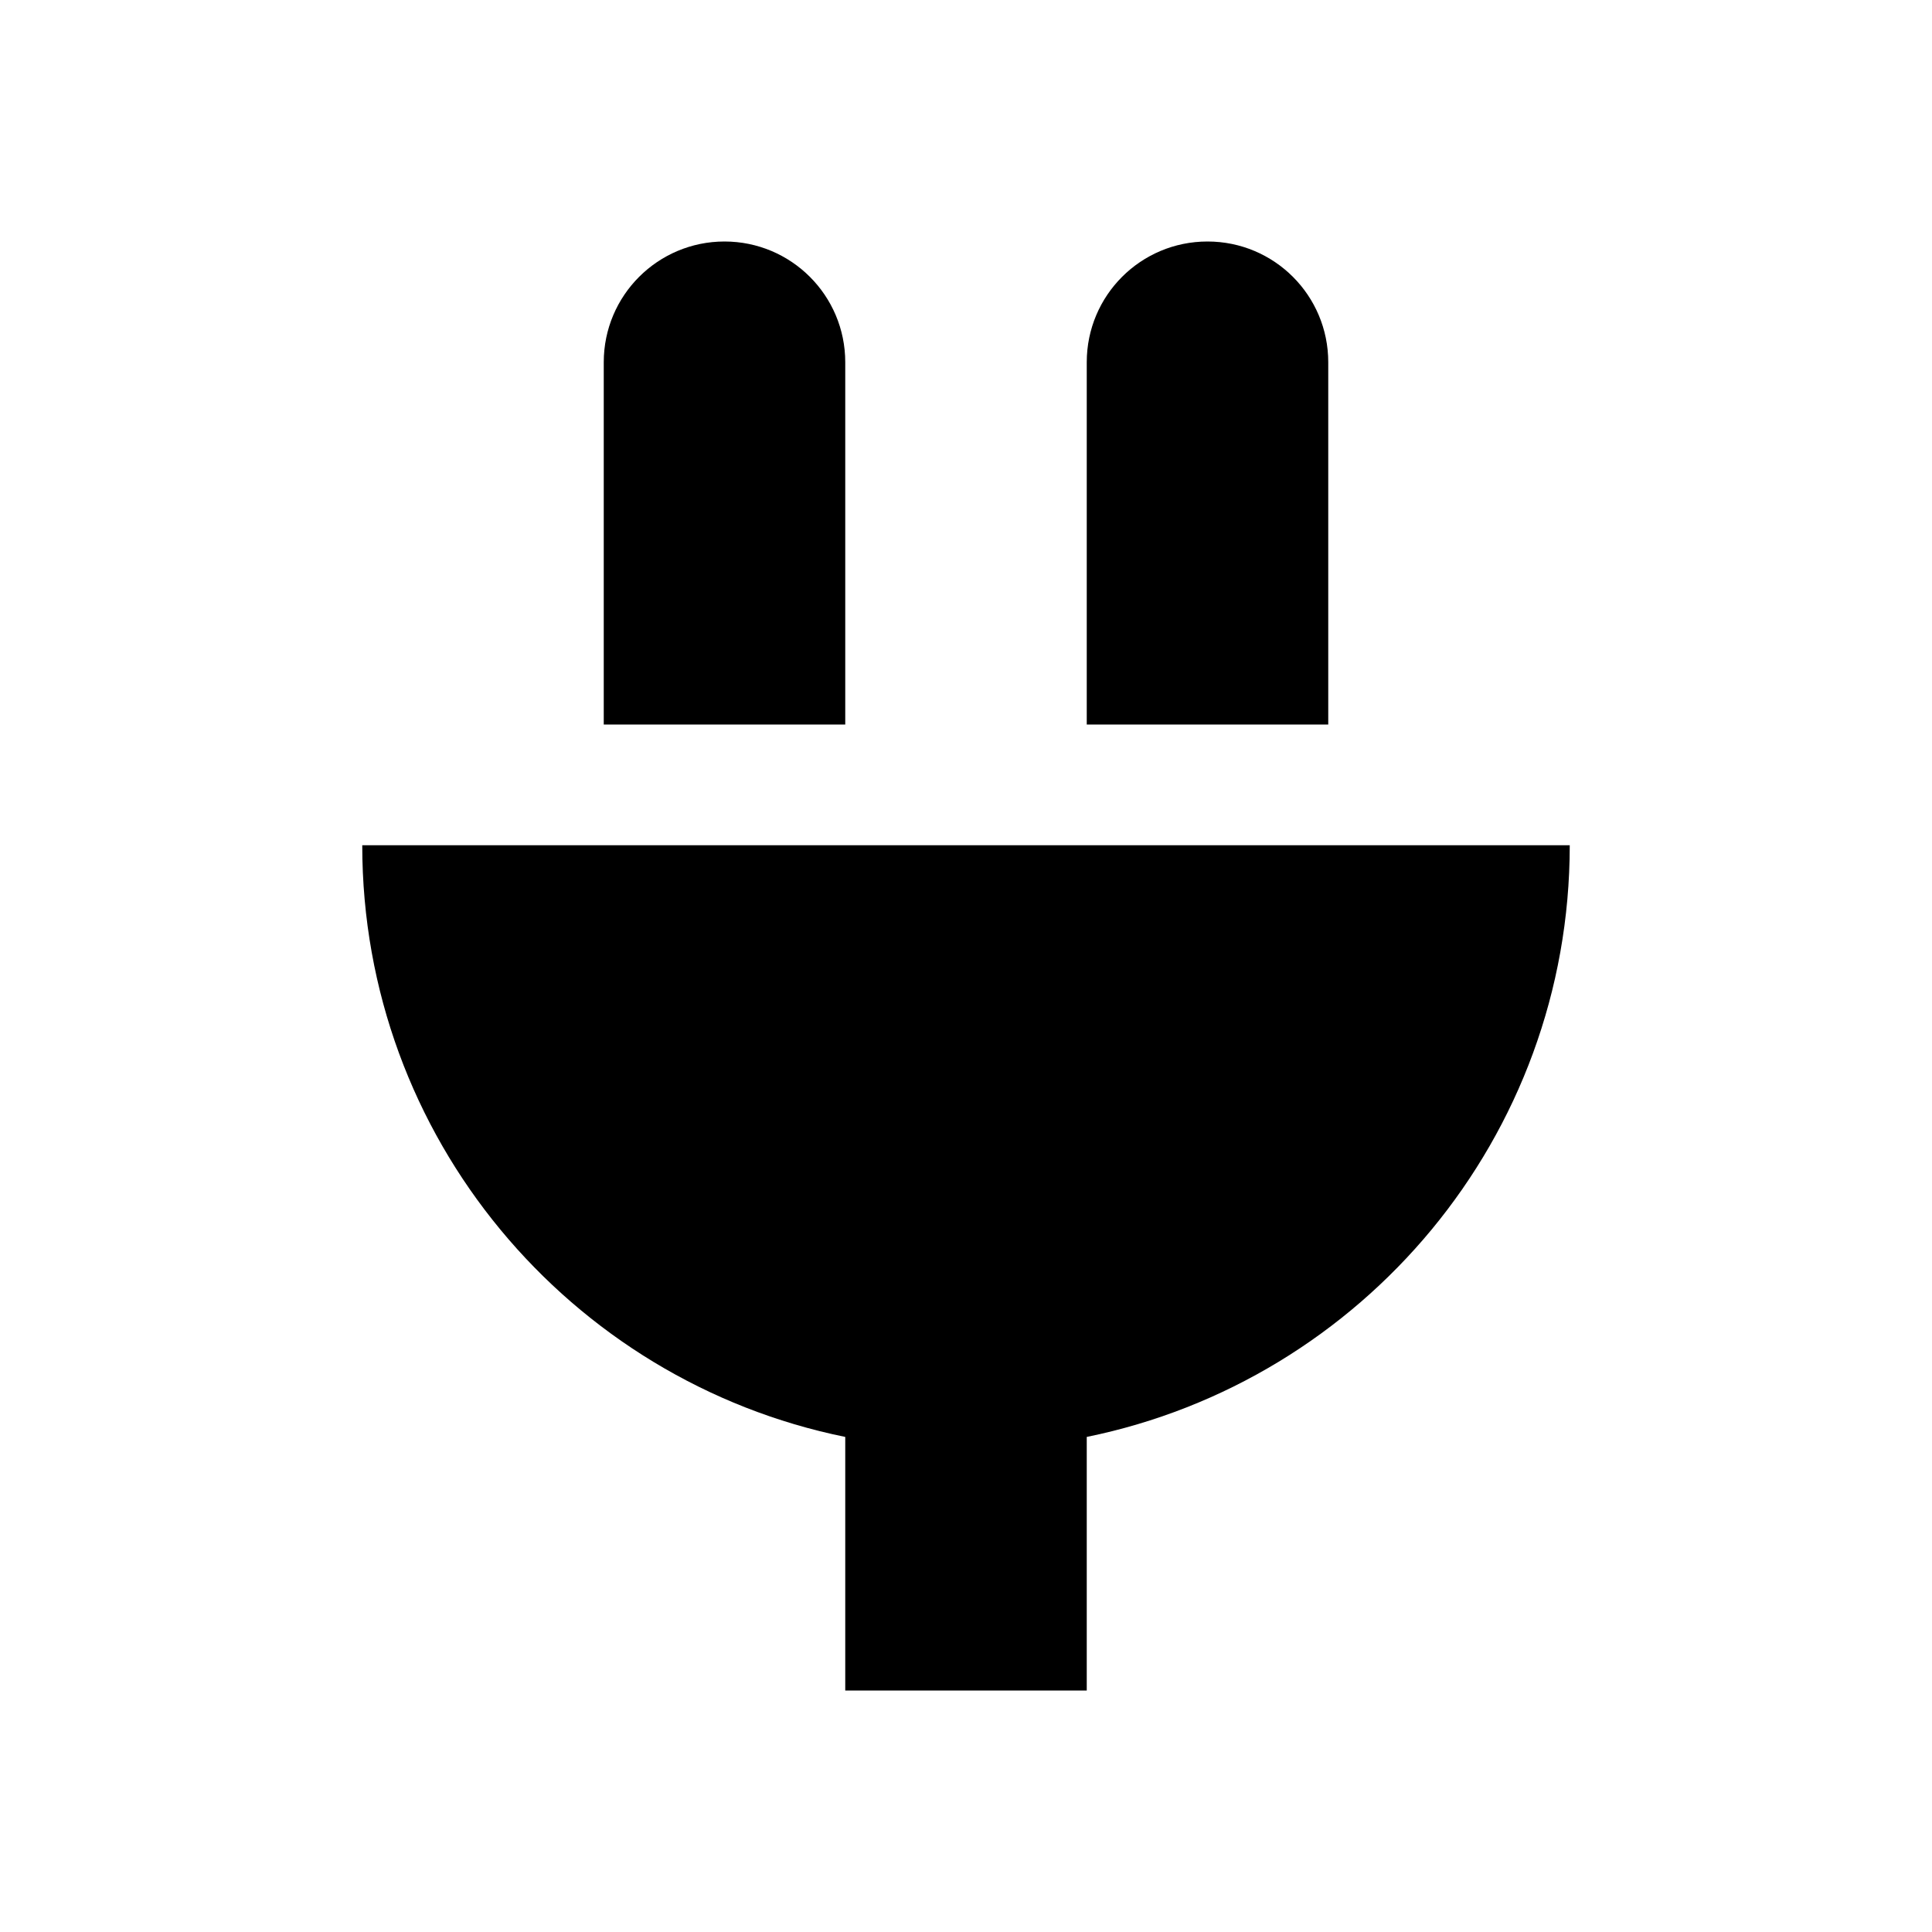
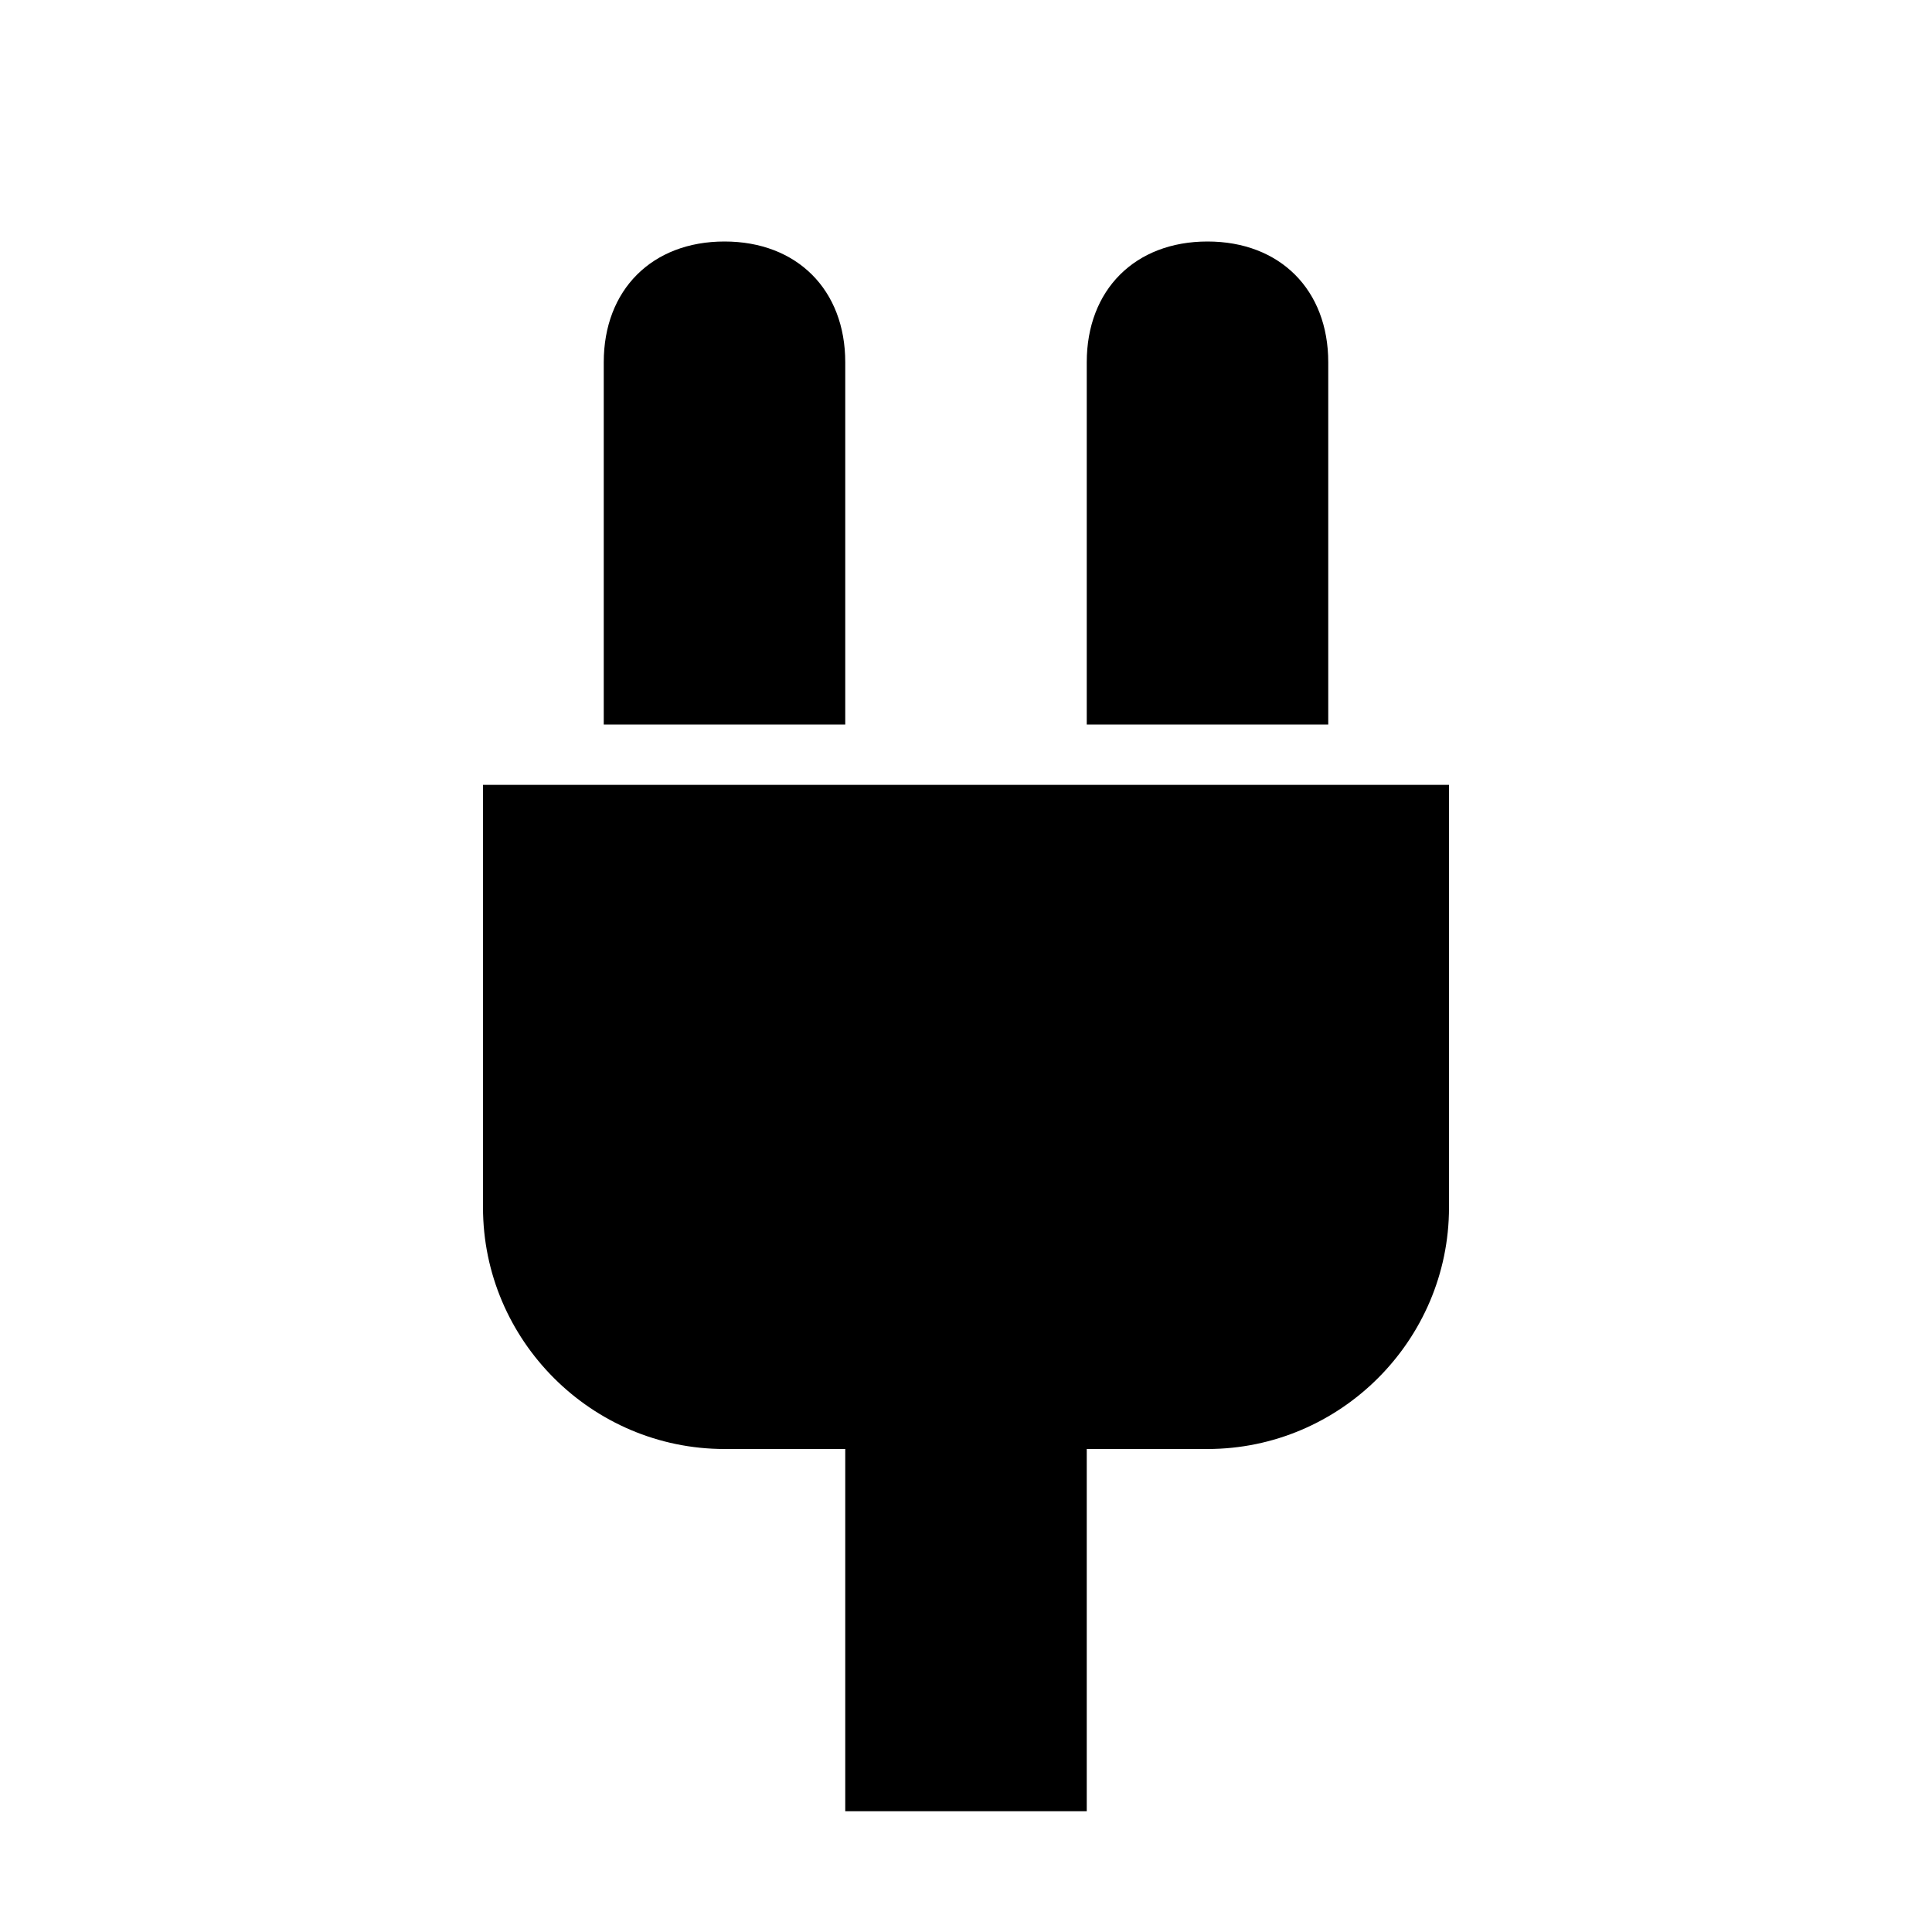
- <svg xmlns="http://www.w3.org/2000/svg" width="16" height="16" viewBox="0 0 16 16">
+ <svg xmlns="http://www.w3.org/2000/svg" viewBox="0 0 16 16">
  <rect x="0" fill="none" width="16" height="16" />
  <g>
-     <path d="M7 3c0-.553-.448-1-1-1s-1 .447-1 1v3h2V3zm4 0c0-.553-.447-1-1-1s-1 .447-1 1v3h2V3zM3 7c0 2.42 1.718 4.436 4 4.9V14h2v-2.1c2.282-.465 4-2.48 4-4.9H3z" />
+     <path d="M7 3c0-.6-.4-1-1-1s-1 .4-1 1v3h2V3zm4 0c0-.6-.4-1-1-1s-1 .4-1 1v3h2V3zM4 6.5V10c0 1.1.9 2 2 2h1v3h2v-3h1c1.1 0 2-.9 2-2V6.5H4z" />
  </g>
</svg>
